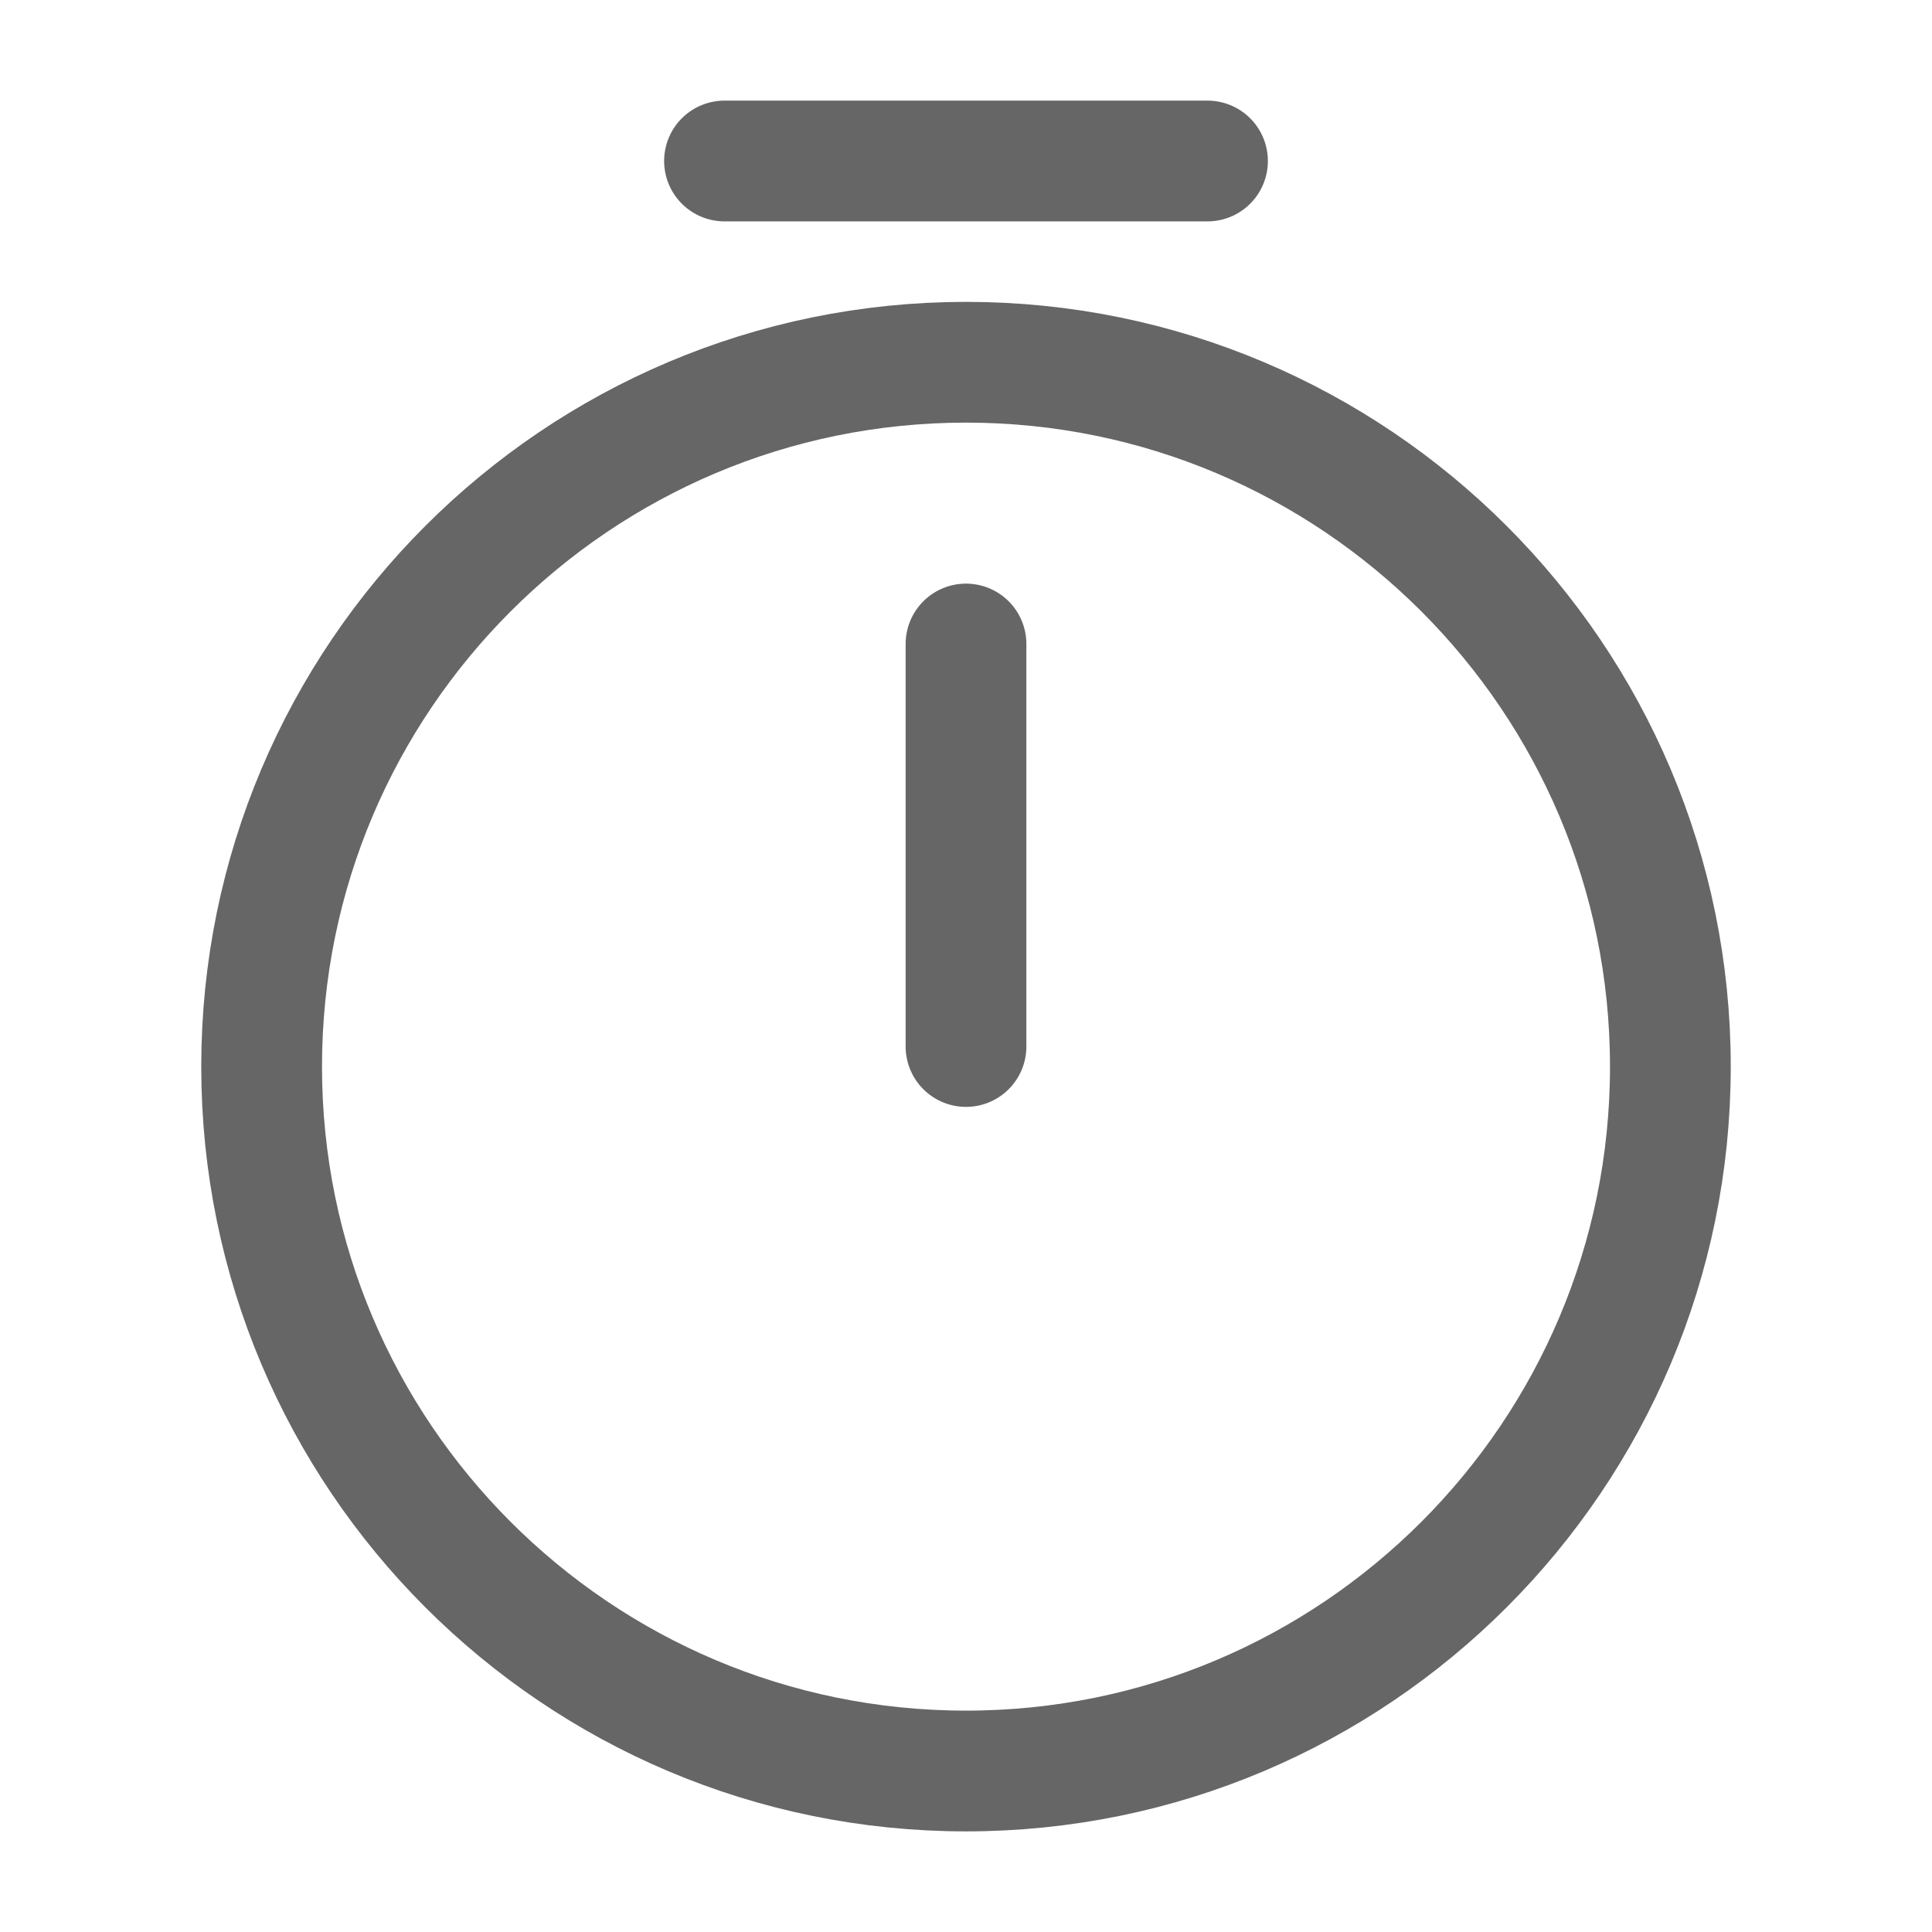
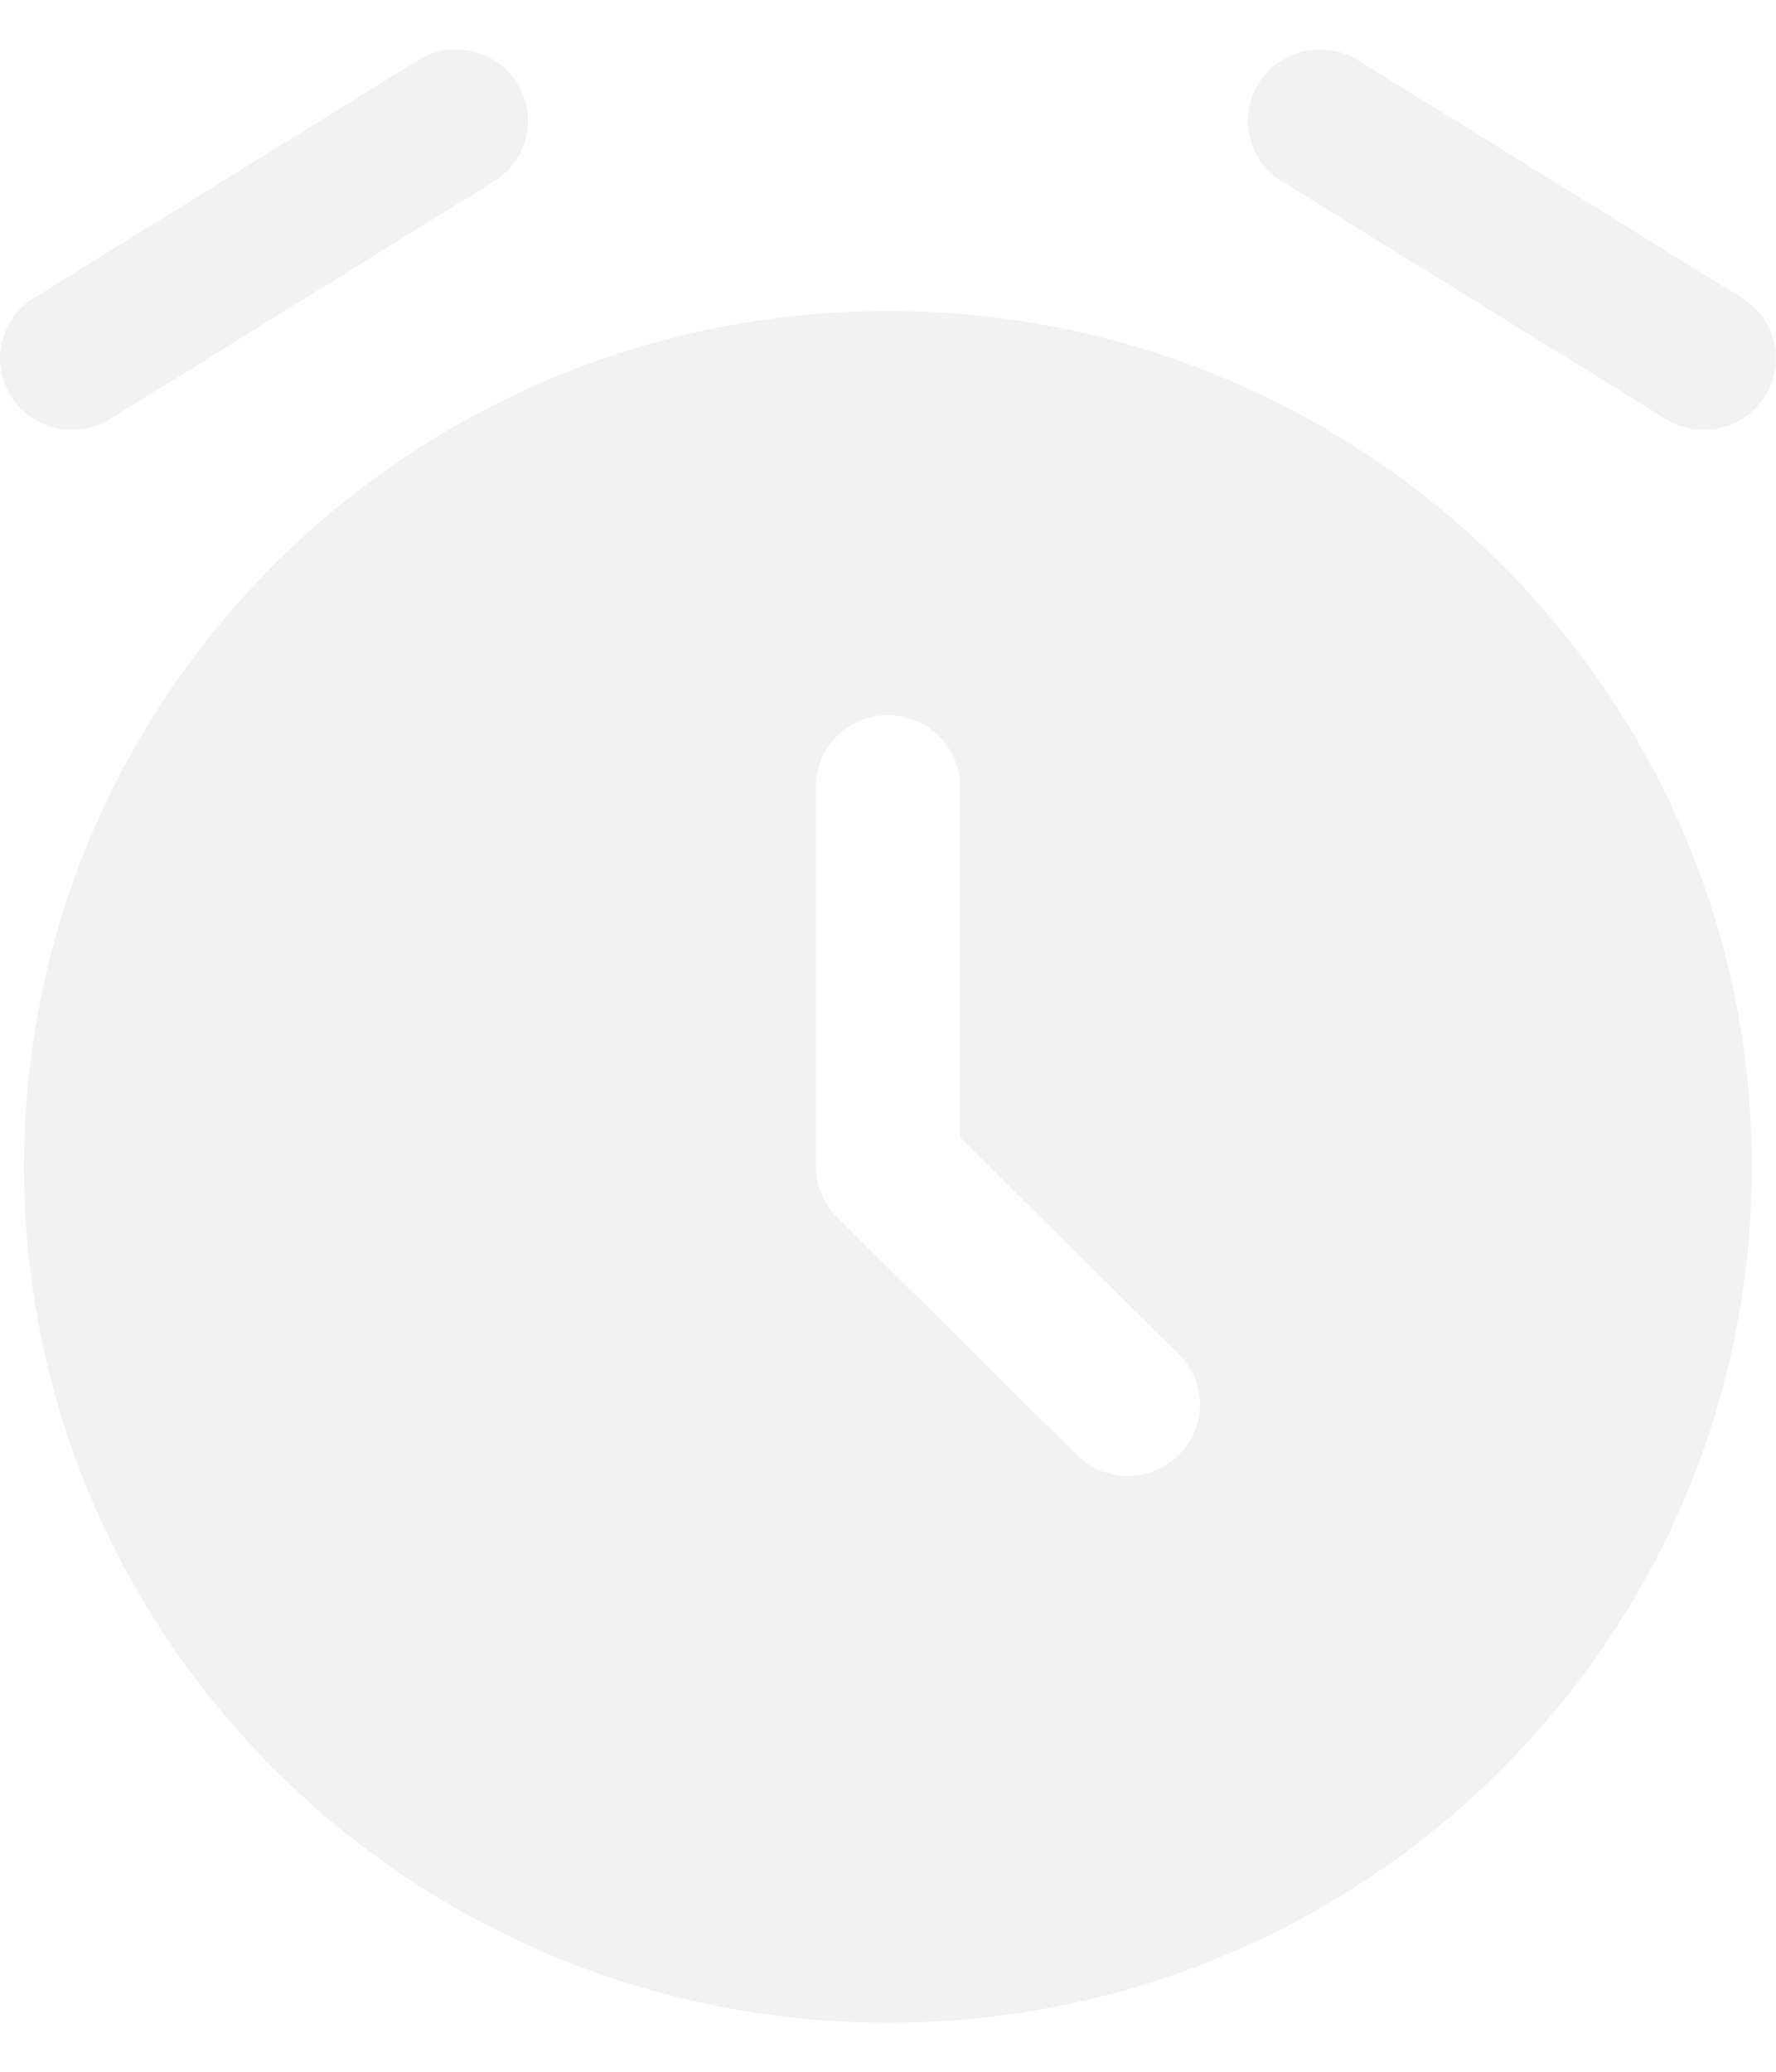
- <svg xmlns="http://www.w3.org/2000/svg" width="24" height="24" viewBox="0 0 24 24" fill="none">
-   <path d="M20.75 13.25C20.75 18.08 16.83 22 12 22C7.17 22 3.25 18.08 3.25 13.25C3.25 8.42 7.17 4.5 12 4.5C16.83 4.5 20.75 8.42 20.75 13.25Z" stroke="#666666" stroke-width="1.5" stroke-linecap="round" stroke-linejoin="round" />
-   <path d="M12 8V13" stroke="#666666" stroke-width="1.5" stroke-linecap="round" stroke-linejoin="round" />
-   <path d="M9 2H15" stroke="#666666" stroke-width="1.5" stroke-miterlimit="10" stroke-linecap="round" stroke-linejoin="round" />
+ <svg xmlns="http://www.w3.org/2000/svg" width="24" height="28" viewBox="0 0 24 28" fill="none">
+   <path fill-rule="evenodd" clip-rule="evenodd" d="M12 27.335C18.448 27.335 23.676 22.156 23.676 15.768C23.676 9.381 18.448 4.202 12 4.202C5.552 4.202 0.324 9.381 0.324 15.768C0.324 22.156 5.552 27.335 12 27.335ZM12 9.664C12.537 9.664 12.973 10.096 12.973 10.628V15.369L15.931 18.3C16.311 18.676 16.311 19.286 15.931 19.663C15.551 20.039 14.935 20.039 14.555 19.663L11.312 16.45C11.13 16.269 11.027 16.024 11.027 15.768V10.628C11.027 10.096 11.463 9.664 12 9.664Z" fill="#F2F2F2" />
+   <path fill-rule="evenodd" clip-rule="evenodd" d="M6.987 1.121C7.272 1.573 7.134 2.167 6.678 2.449L1.489 5.662C1.033 5.944 0.433 5.807 0.148 5.356C-0.137 4.904 0.002 4.31 0.457 4.027L5.647 0.815C6.102 0.532 6.703 0.67 6.987 1.121Z" fill="#F2F2F2" />
+   <path fill-rule="evenodd" clip-rule="evenodd" d="M17.013 1.121C17.297 0.67 17.898 0.532 18.353 0.815L23.543 4.027C23.998 4.31 24.137 4.904 23.852 5.356C23.567 5.807 22.967 5.944 22.511 5.662L17.322 2.449C16.866 2.167 16.728 1.573 17.013 1.121Z" fill="#F2F2F2" />
</svg>
